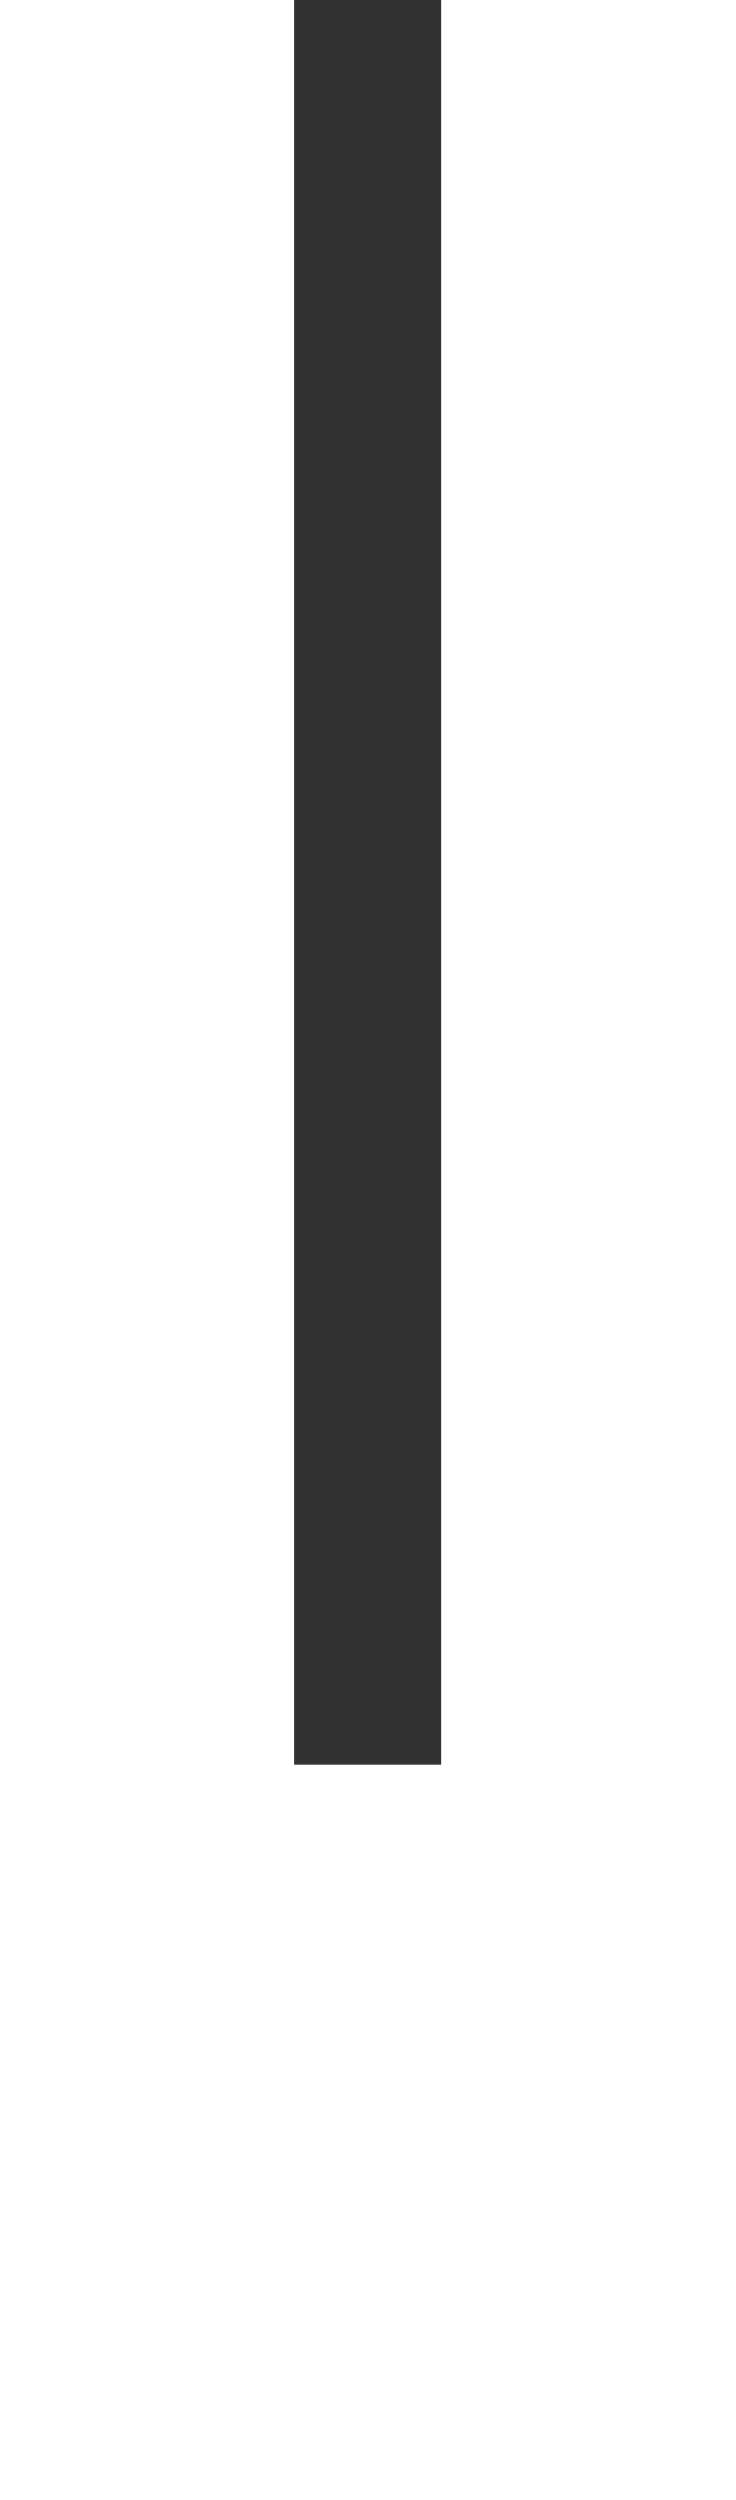
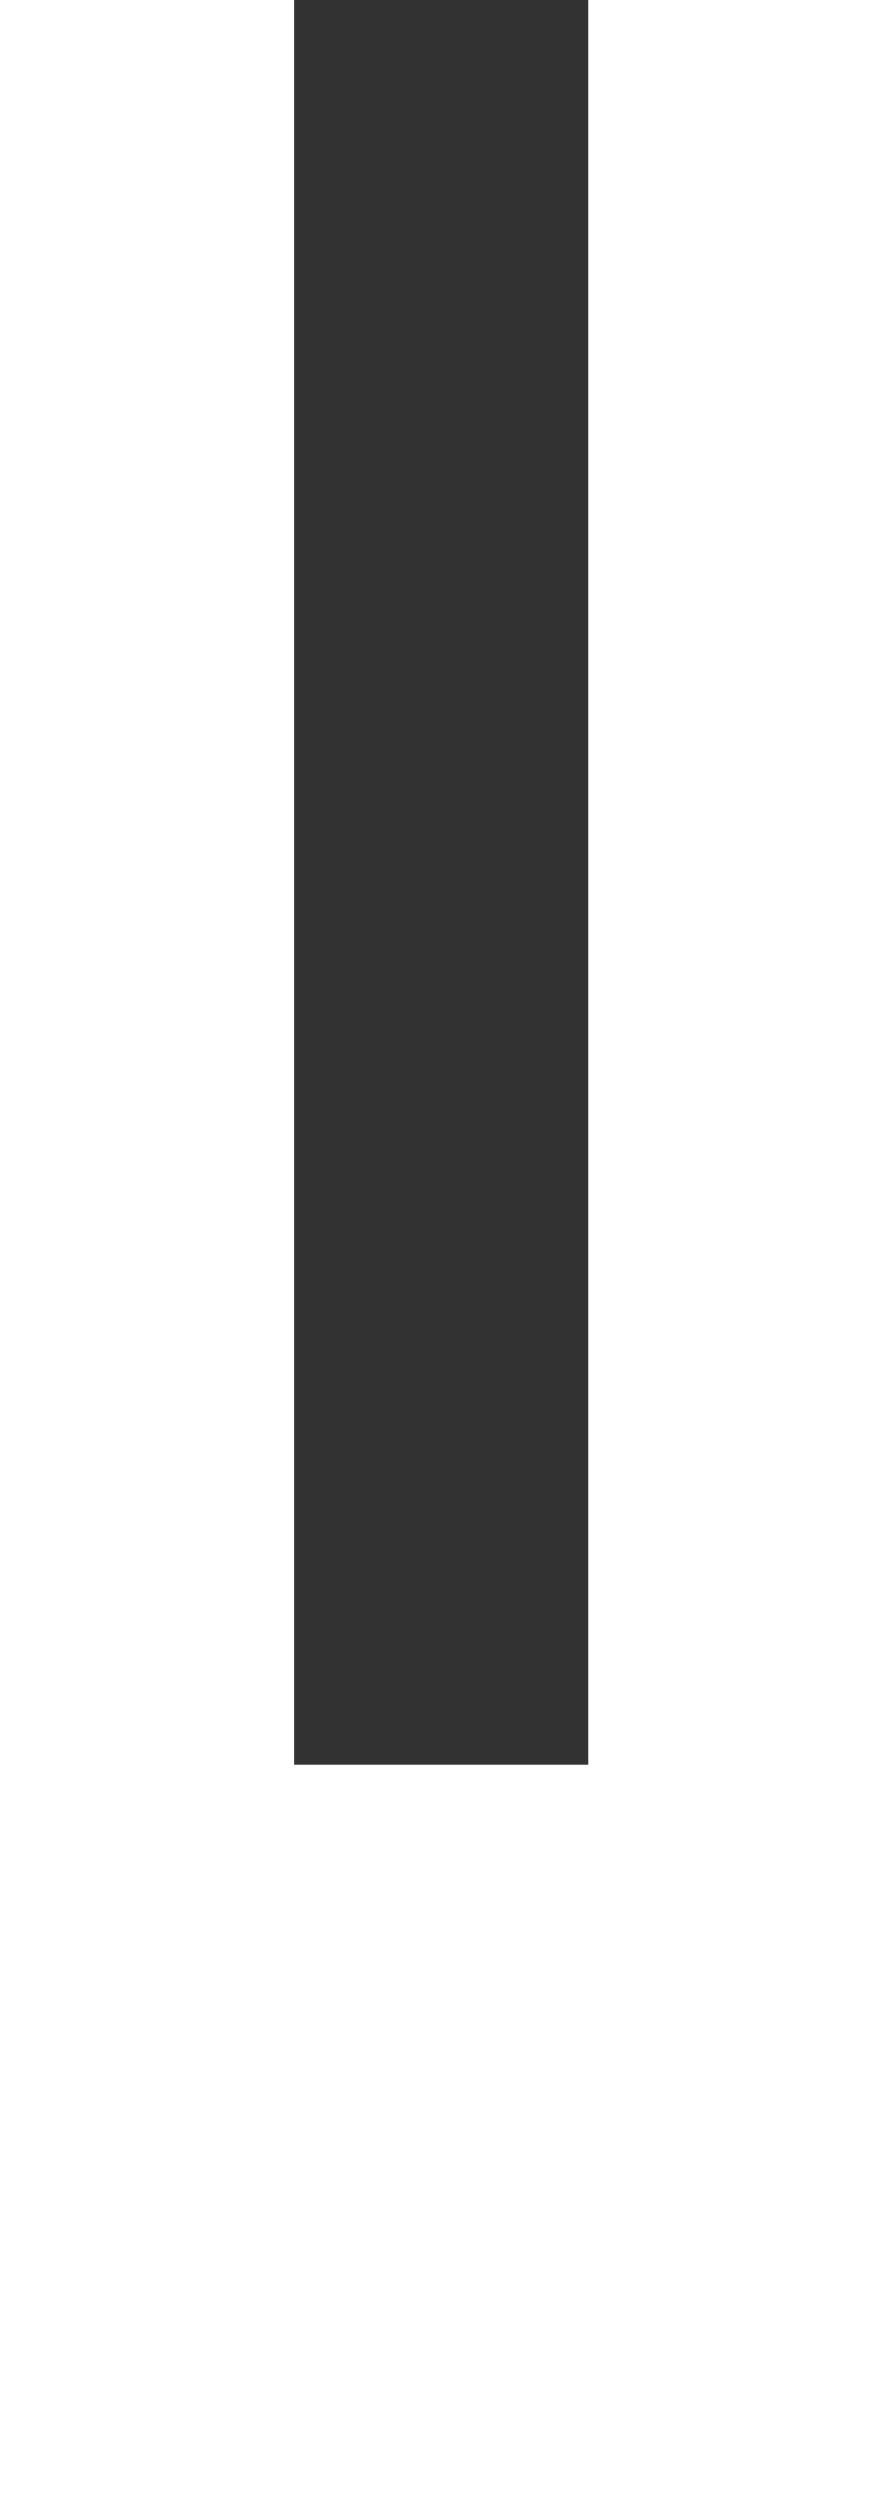
- <svg xmlns="http://www.w3.org/2000/svg" width="80" height="272" viewBox="0 0 21.167 71.967" version="1.1" id="svg1">
+ <svg xmlns="http://www.w3.org/2000/svg" width="96" height="272" viewBox="0 0 25.4 71.967" version="1.1" id="svg1">
  <defs id="defs1" />
  <g id="layer1">
-     <path id="rect1" style="fill-opacity:0.804;stroke-width:0.43" d="m 8.467,-4.233 0,55.033 h 4.233 l 0,-55.033 z" />
+     <path id="rect1" style="fill-opacity:0.804;stroke-width:0.43" d="m 8.467,-8.467 -4e-7,59.267 h 8.467 l 0,-59.267 z" />
  </g>
</svg>
